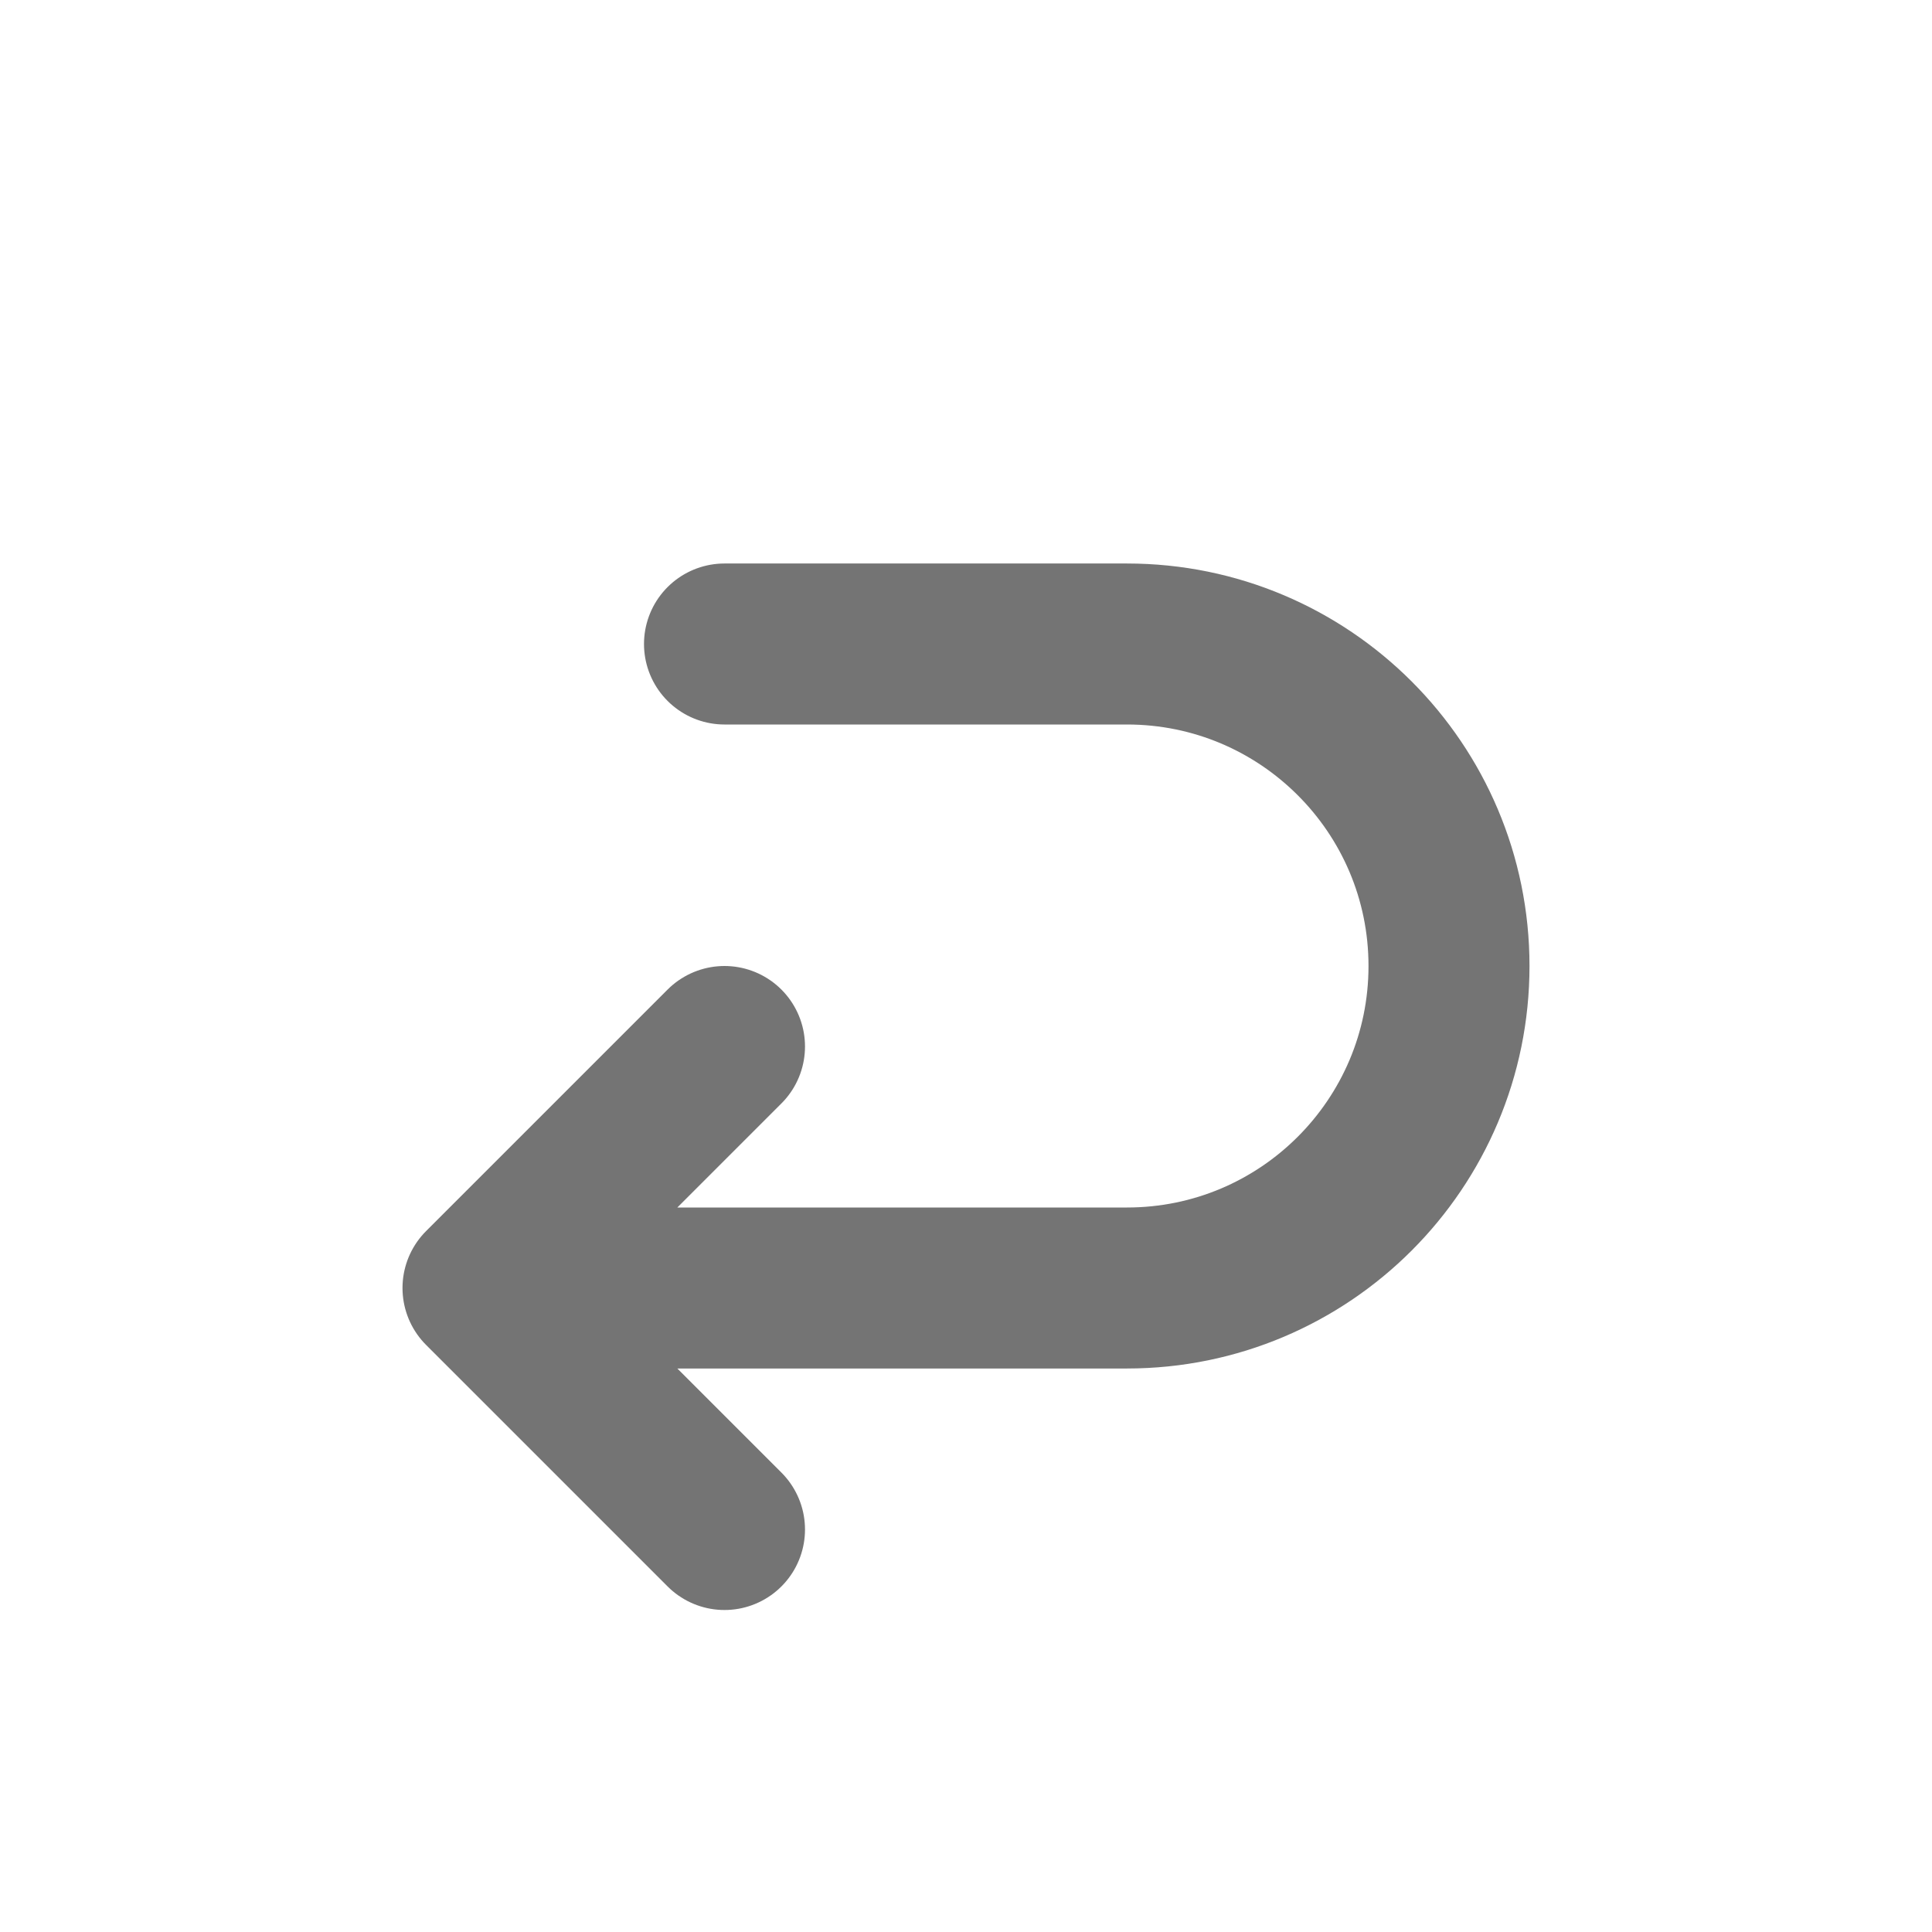
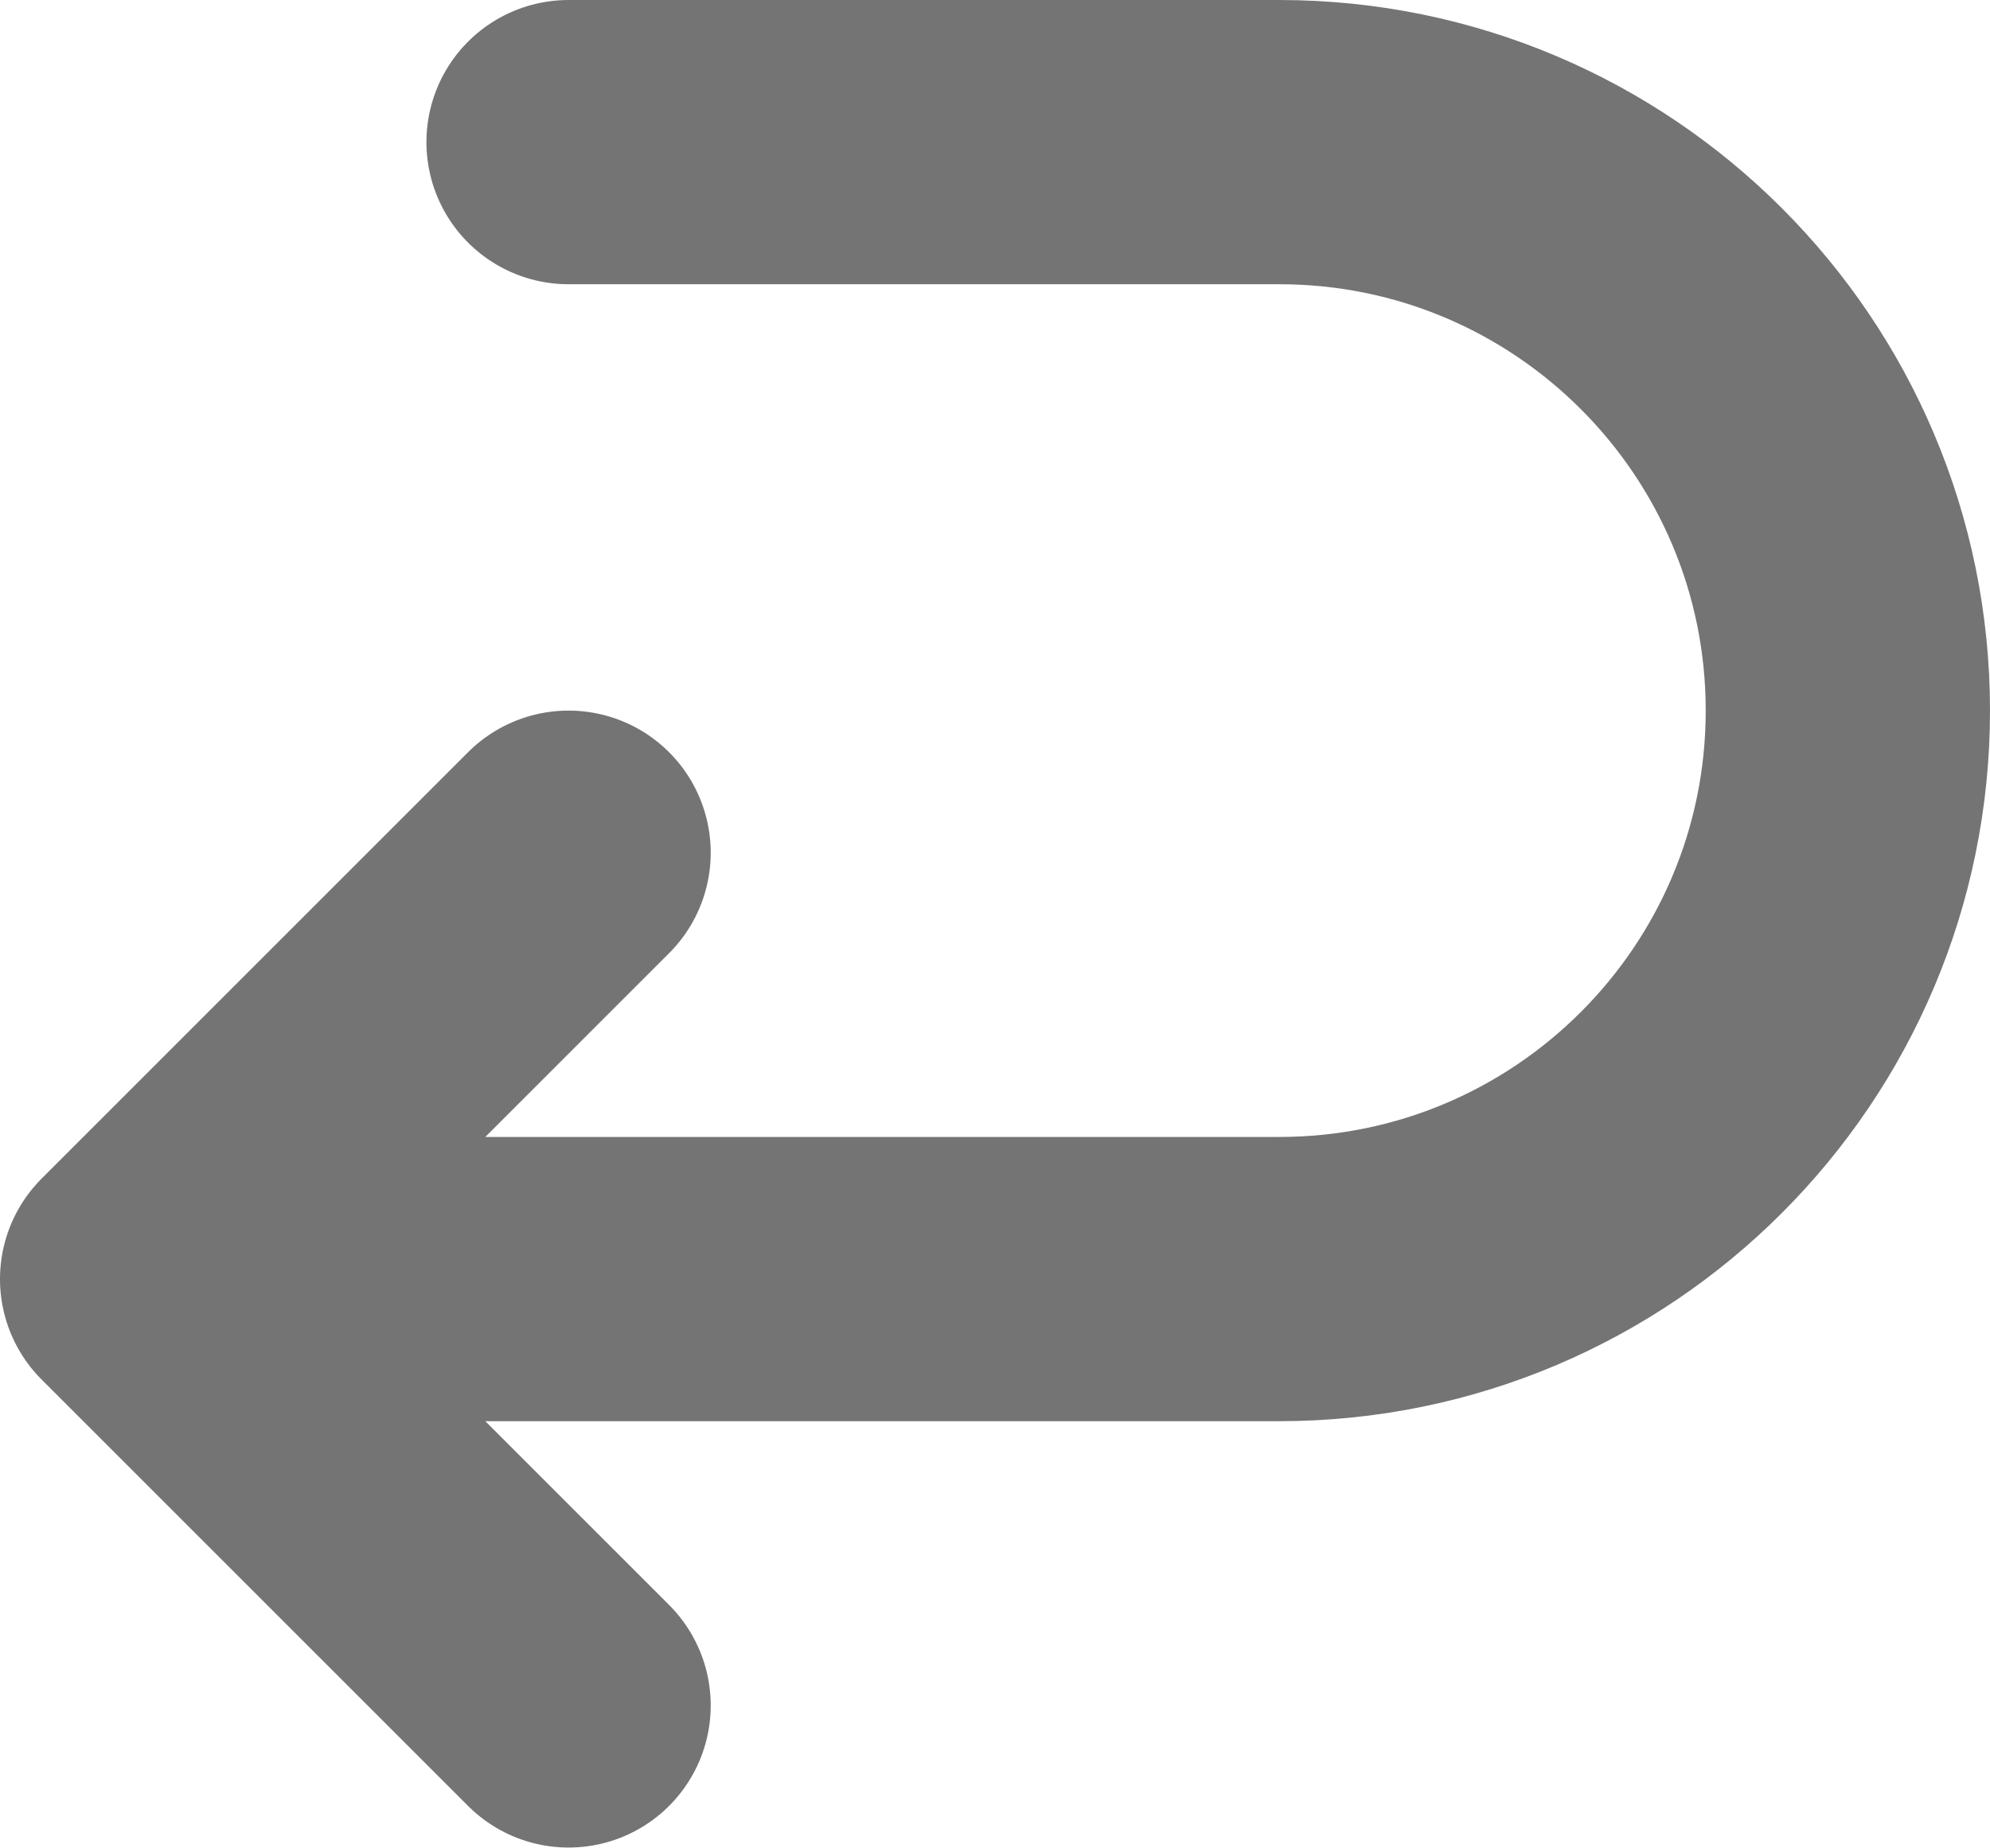
- <svg xmlns="http://www.w3.org/2000/svg" width="24" height="24" viewBox="0 0 24 24" fill="none">
-   <path d="M9 8H14C16.209 8 18 9.791 18 12V12C18 14.209 16.209 16 14 16H6M6 16L9 13M6 16L9 19" stroke="#747474" stroke-width="2" stroke-linecap="round" stroke-linejoin="round" />
+ <svg xmlns="http://www.w3.org/2000/svg" width="14" height="13" viewBox="0 0 14 13" fill="none">
+   <path d="M4 1H9C11.209 1 13 2.791 13 5V5C13 7.209 11.209 9 9 9H1M1 9L4 6M1 9L4 12" stroke="#747474" stroke-width="2" stroke-linecap="round" stroke-linejoin="round" />
</svg>
